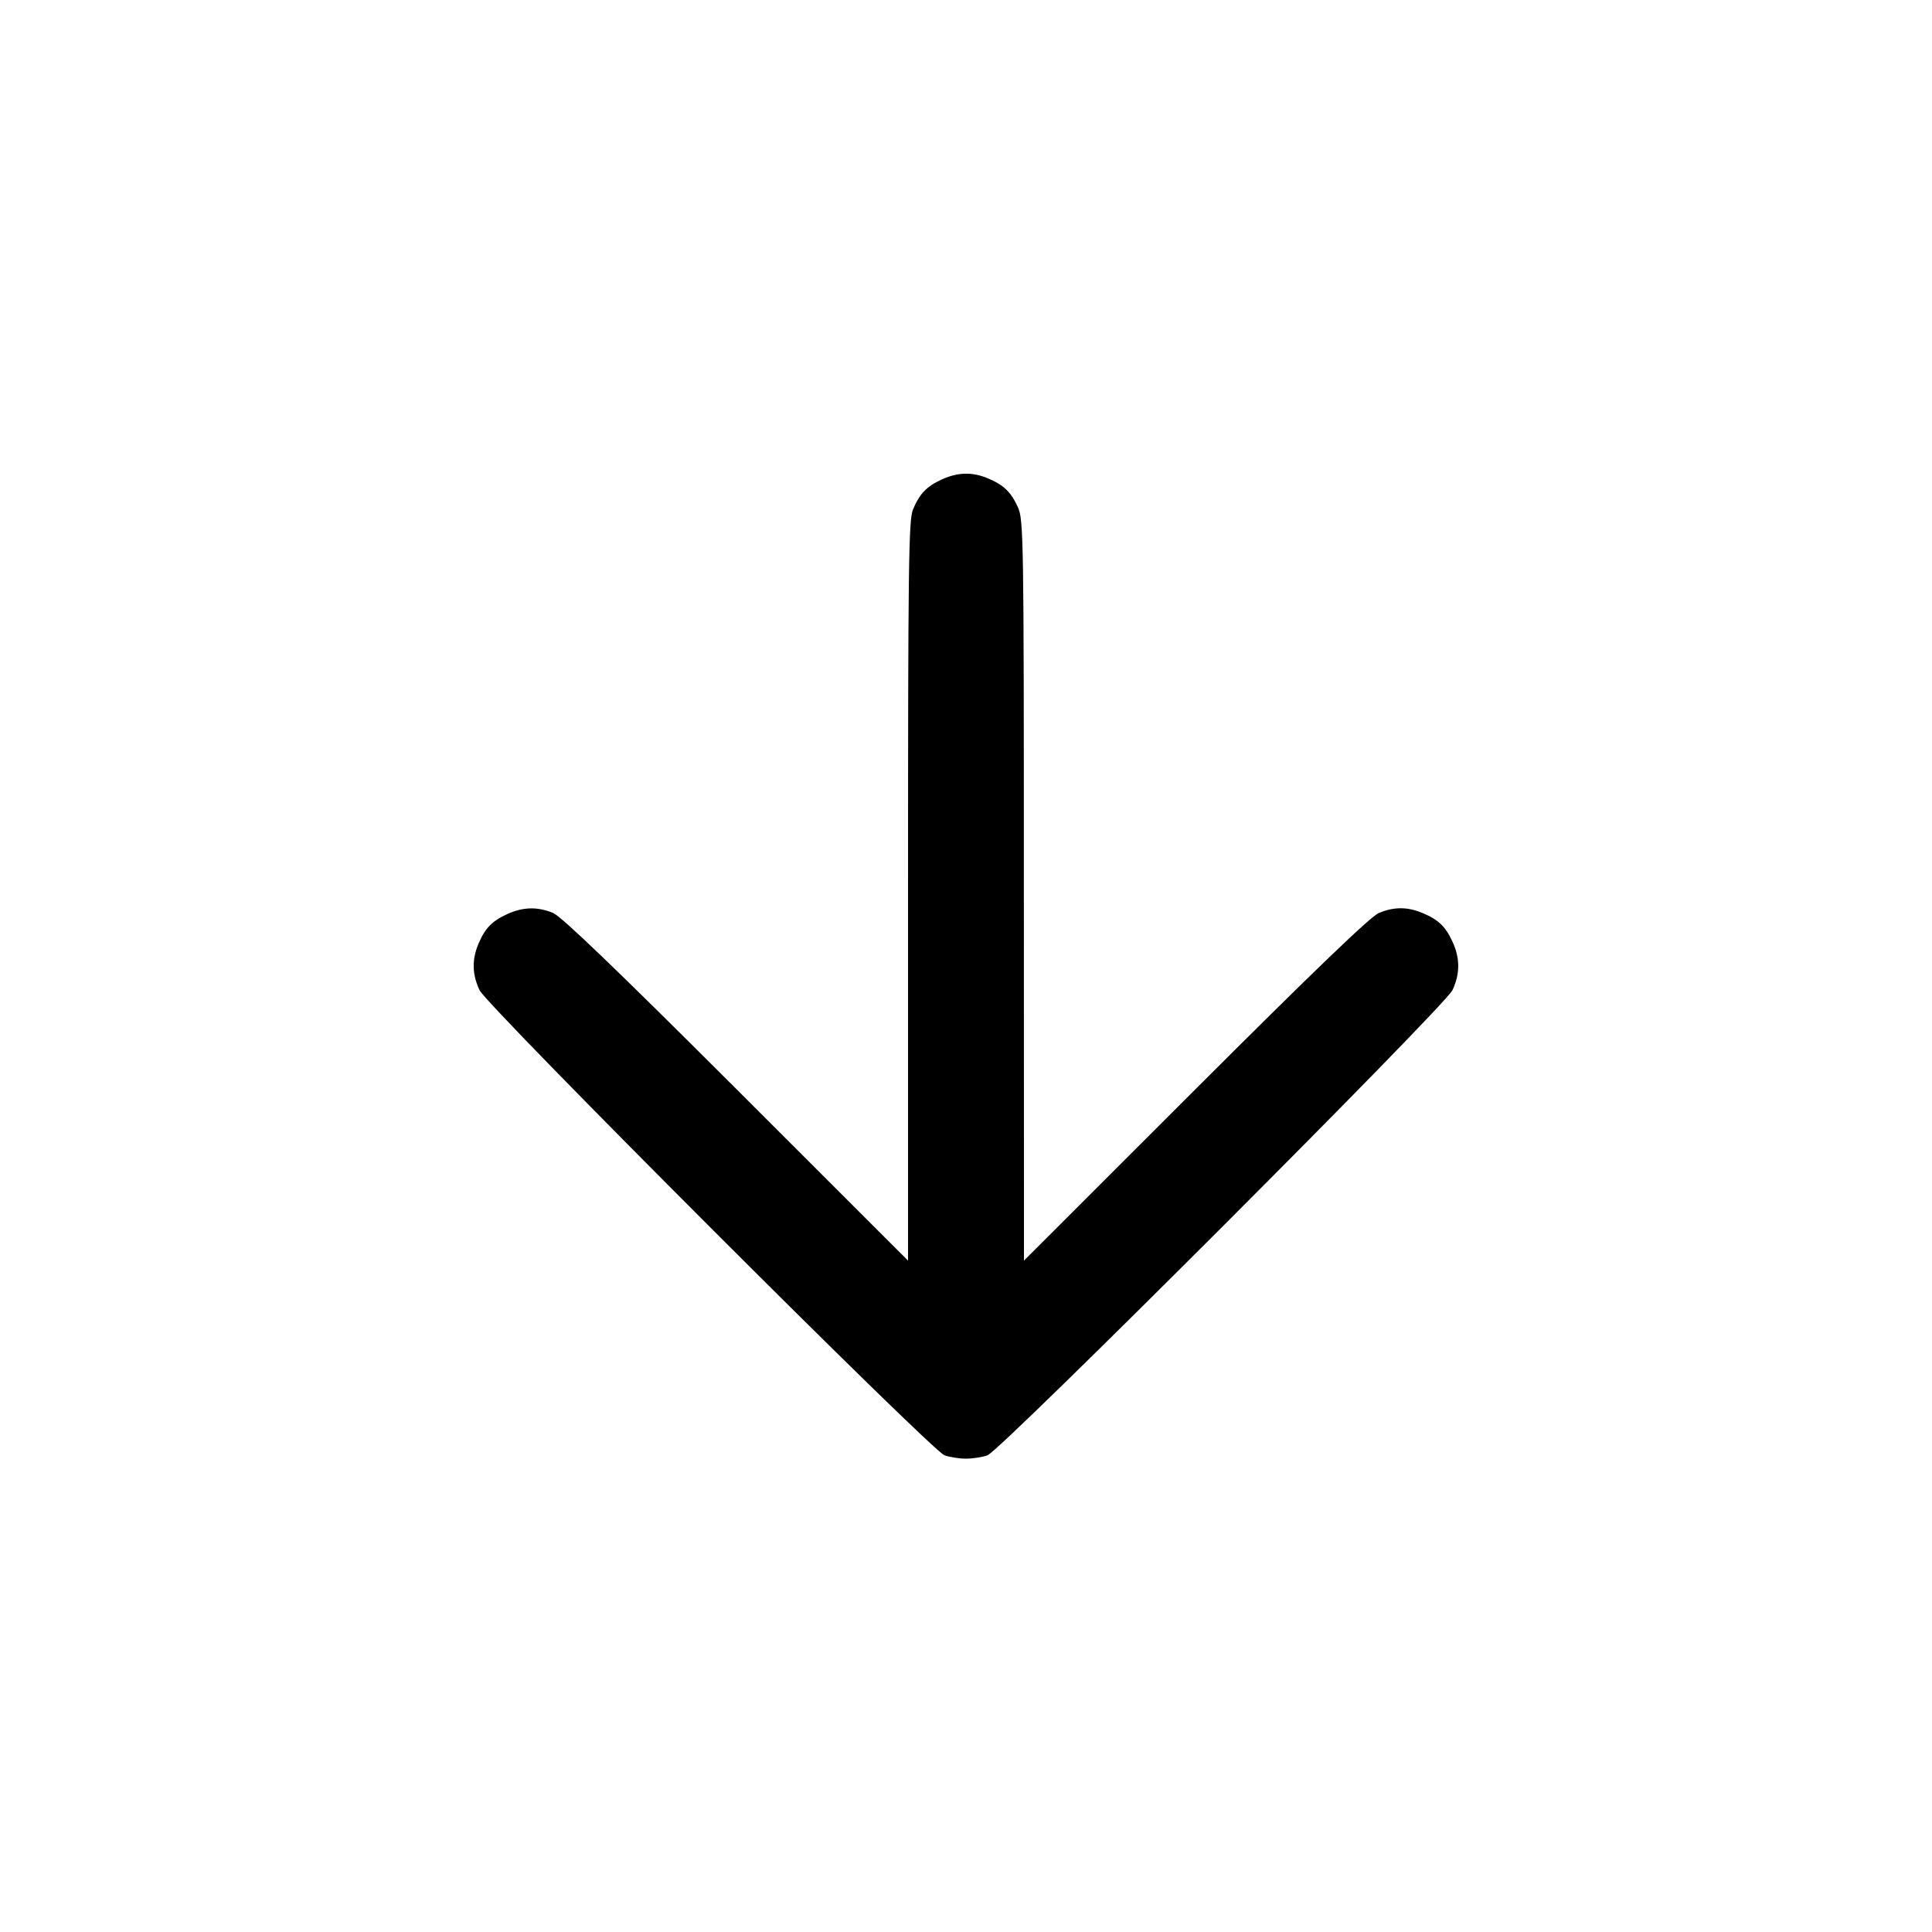
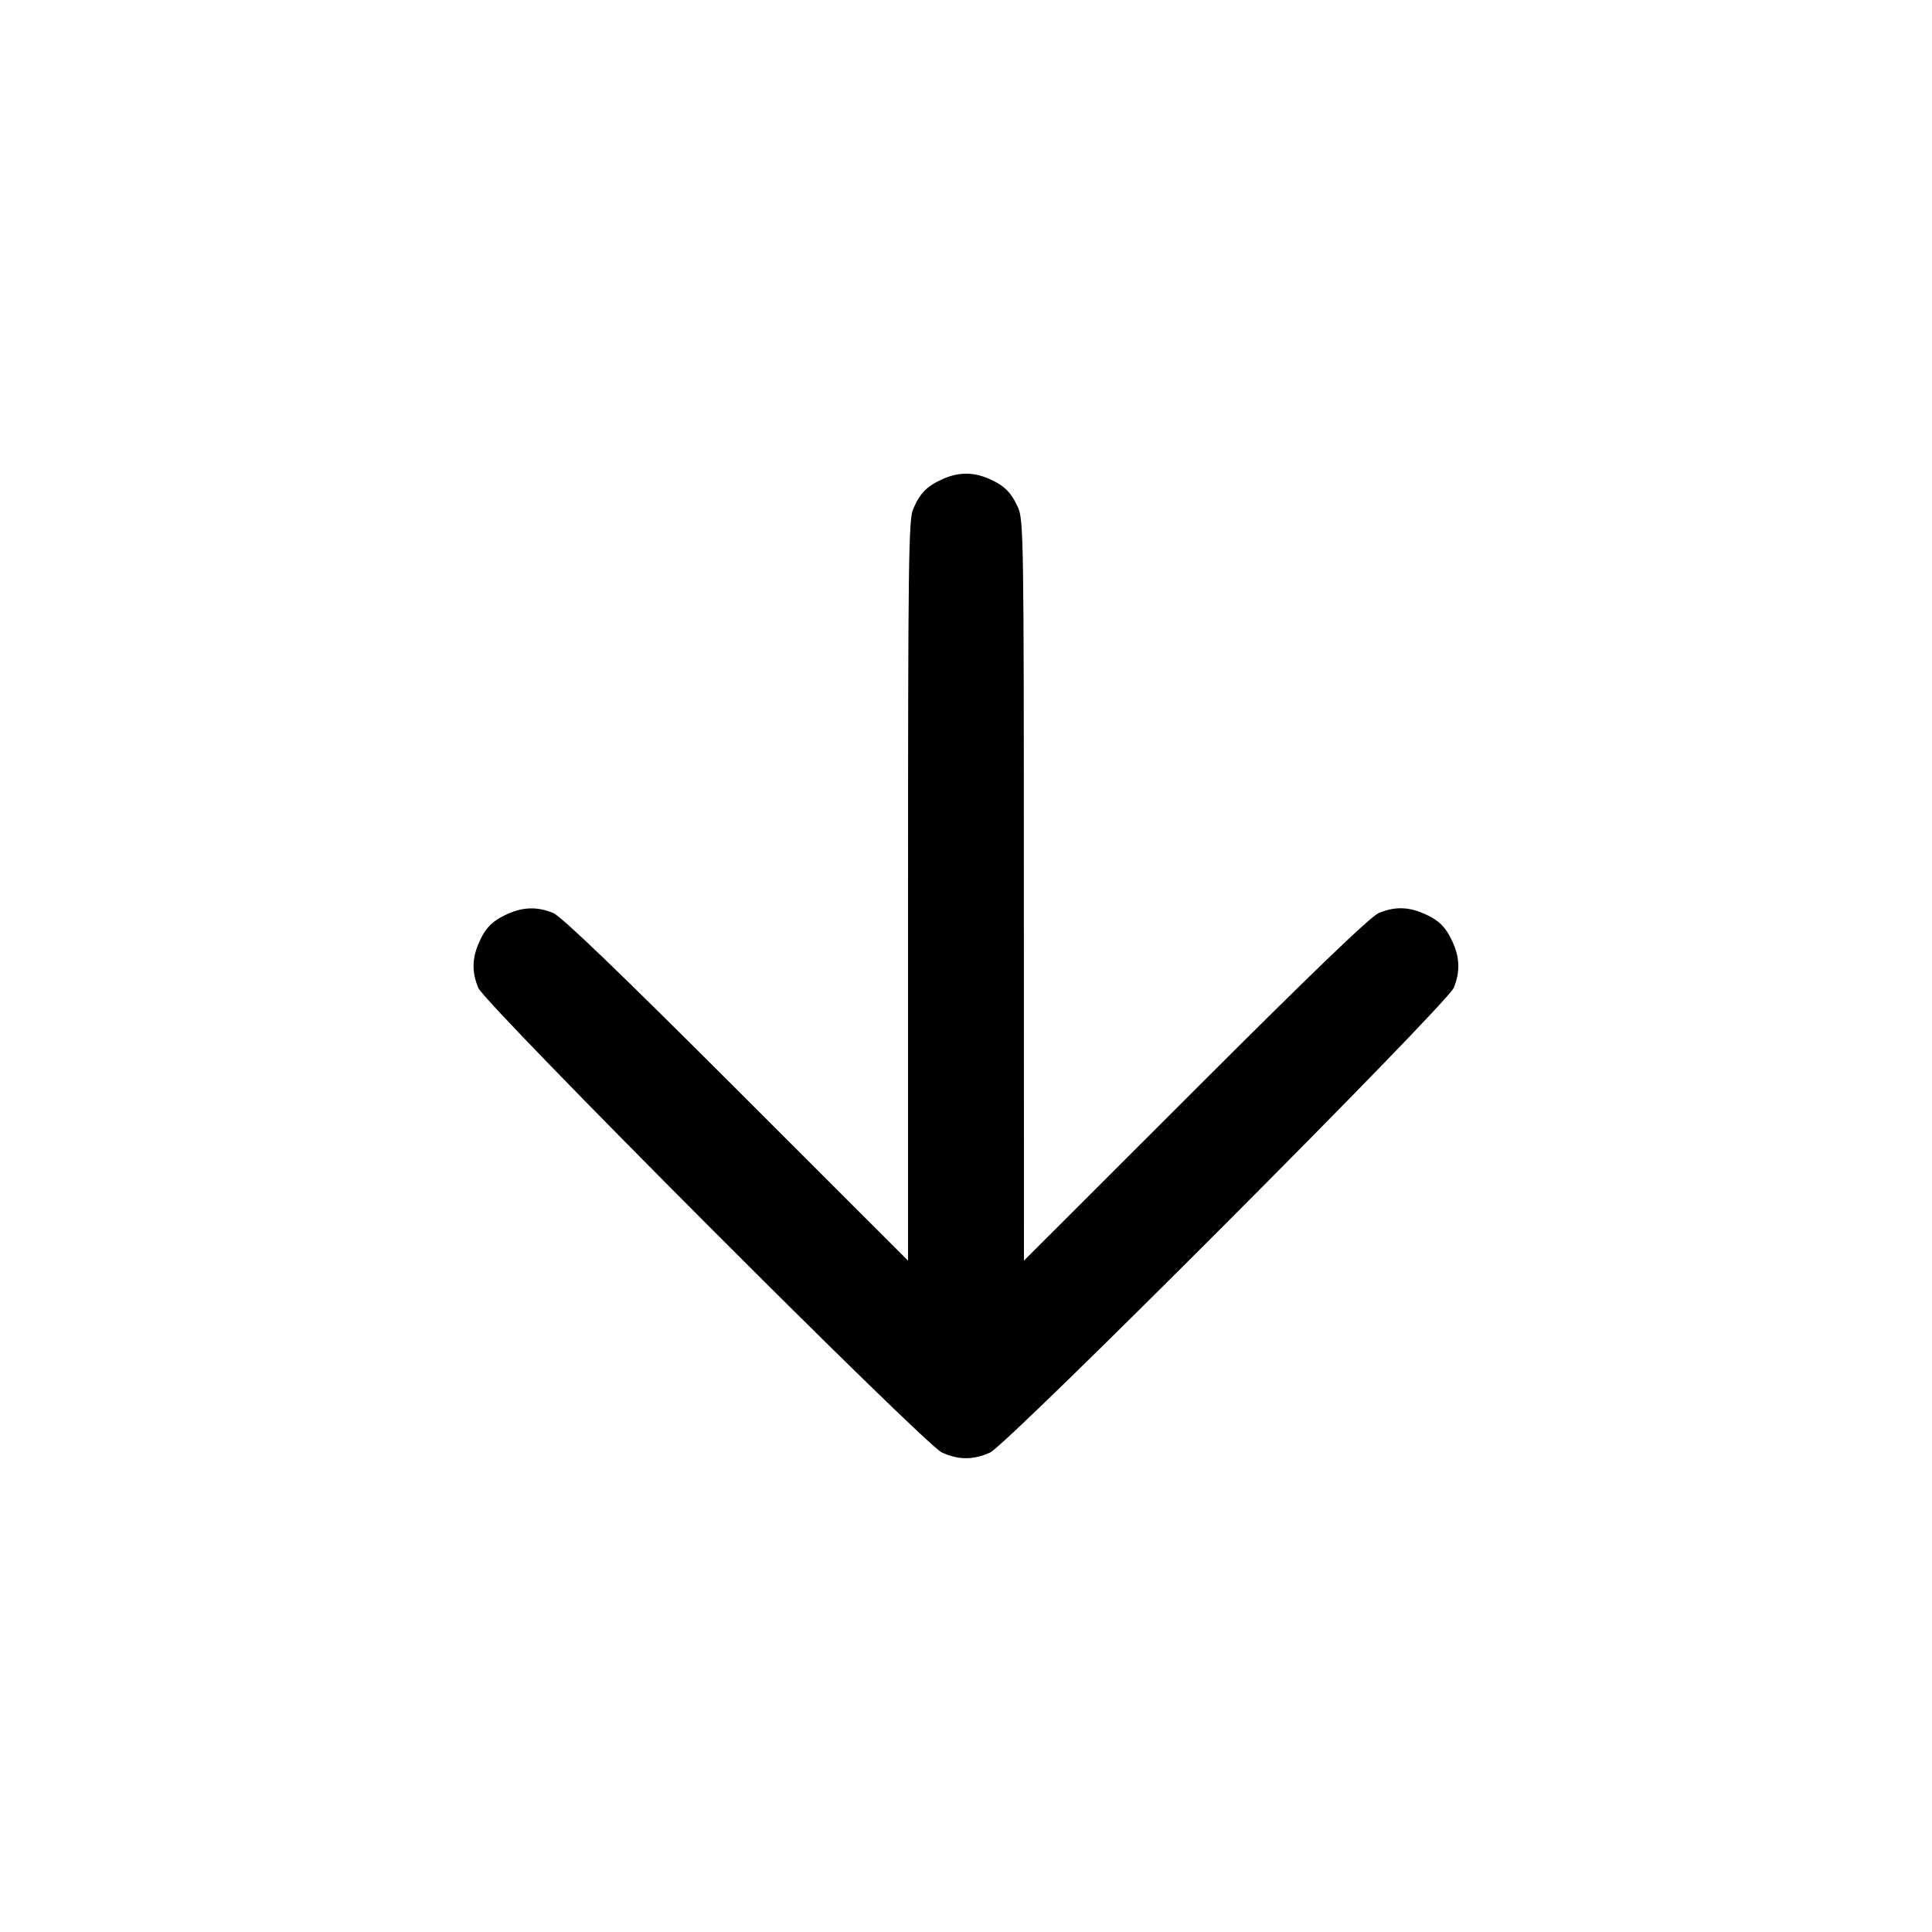
- <svg xmlns="http://www.w3.org/2000/svg" width="20" height="20" viewBox="0 0 20 20" fill="none">
-   <path d="M9.750 4.963 C 9.591 5.036,9.520 5.110,9.451 5.275 C 9.406 5.383,9.400 5.856,9.400 9.224 L 9.400 13.050 7.625 11.276 C 6.397 10.049,5.812 9.487,5.726 9.451 C 5.563 9.384,5.414 9.388,5.250 9.463 C 5.091 9.536,5.020 9.610,4.951 9.775 C 4.884 9.937,4.888 10.087,4.964 10.250 C 5.042 10.416,9.637 15.013,9.777 15.065 C 9.829 15.084,9.929 15.100,10.000 15.100 C 10.071 15.100,10.171 15.084,10.223 15.065 C 10.363 15.013,14.958 10.416,15.036 10.250 C 15.115 10.082,15.115 9.920,15.037 9.750 C 14.964 9.591,14.890 9.520,14.725 9.451 C 14.569 9.386,14.431 9.386,14.274 9.451 C 14.188 9.487,13.603 10.049,12.375 11.276 L 10.600 13.050 10.599 9.217 C 10.599 5.568,10.596 5.377,10.537 5.250 C 10.464 5.091,10.390 5.020,10.225 4.951 C 10.064 4.884,9.914 4.888,9.750 4.963 " stroke="none" fill-rule="evenodd" fill="black" />
+ <svg xmlns="http://www.w3.org/2000/svg" width="20" height="20" fill="none">
+   <path d="M9.750 4.963 C 9.591 5.036,9.520 5.110,9.451 5.275 C 9.406 5.383,9.400 5.856,9.400 9.224 L 9.400 13.050 7.625 11.276 C 6.397 10.049,5.812 9.487,5.726 9.451 C 5.563 9.384,5.414 9.388,5.250 9.463 C 5.091 9.536,5.020 9.610,4.951 9.775 C 4.886 9.931,4.886 10.069,4.951 10.226 C 5.022 10.398,9.561 14.947,9.750 15.036 C 9.919 15.115,10.081 15.115,10.250 15.036 C 10.439 14.947,14.978 10.398,15.049 10.226 C 15.116 10.063,15.112 9.914,15.037 9.750 C 14.964 9.591,14.890 9.520,14.725 9.451 C 14.569 9.386,14.431 9.386,14.274 9.451 C 14.188 9.487,13.603 10.049,12.375 11.276 L 10.600 13.050 10.599 9.217 C 10.599 5.568,10.596 5.377,10.537 5.250 C 10.464 5.091,10.390 5.020,10.225 4.951 C 10.064 4.884,9.914 4.888,9.750 4.963 " stroke="none" fill-rule="evenodd" fill="black" />
</svg>
